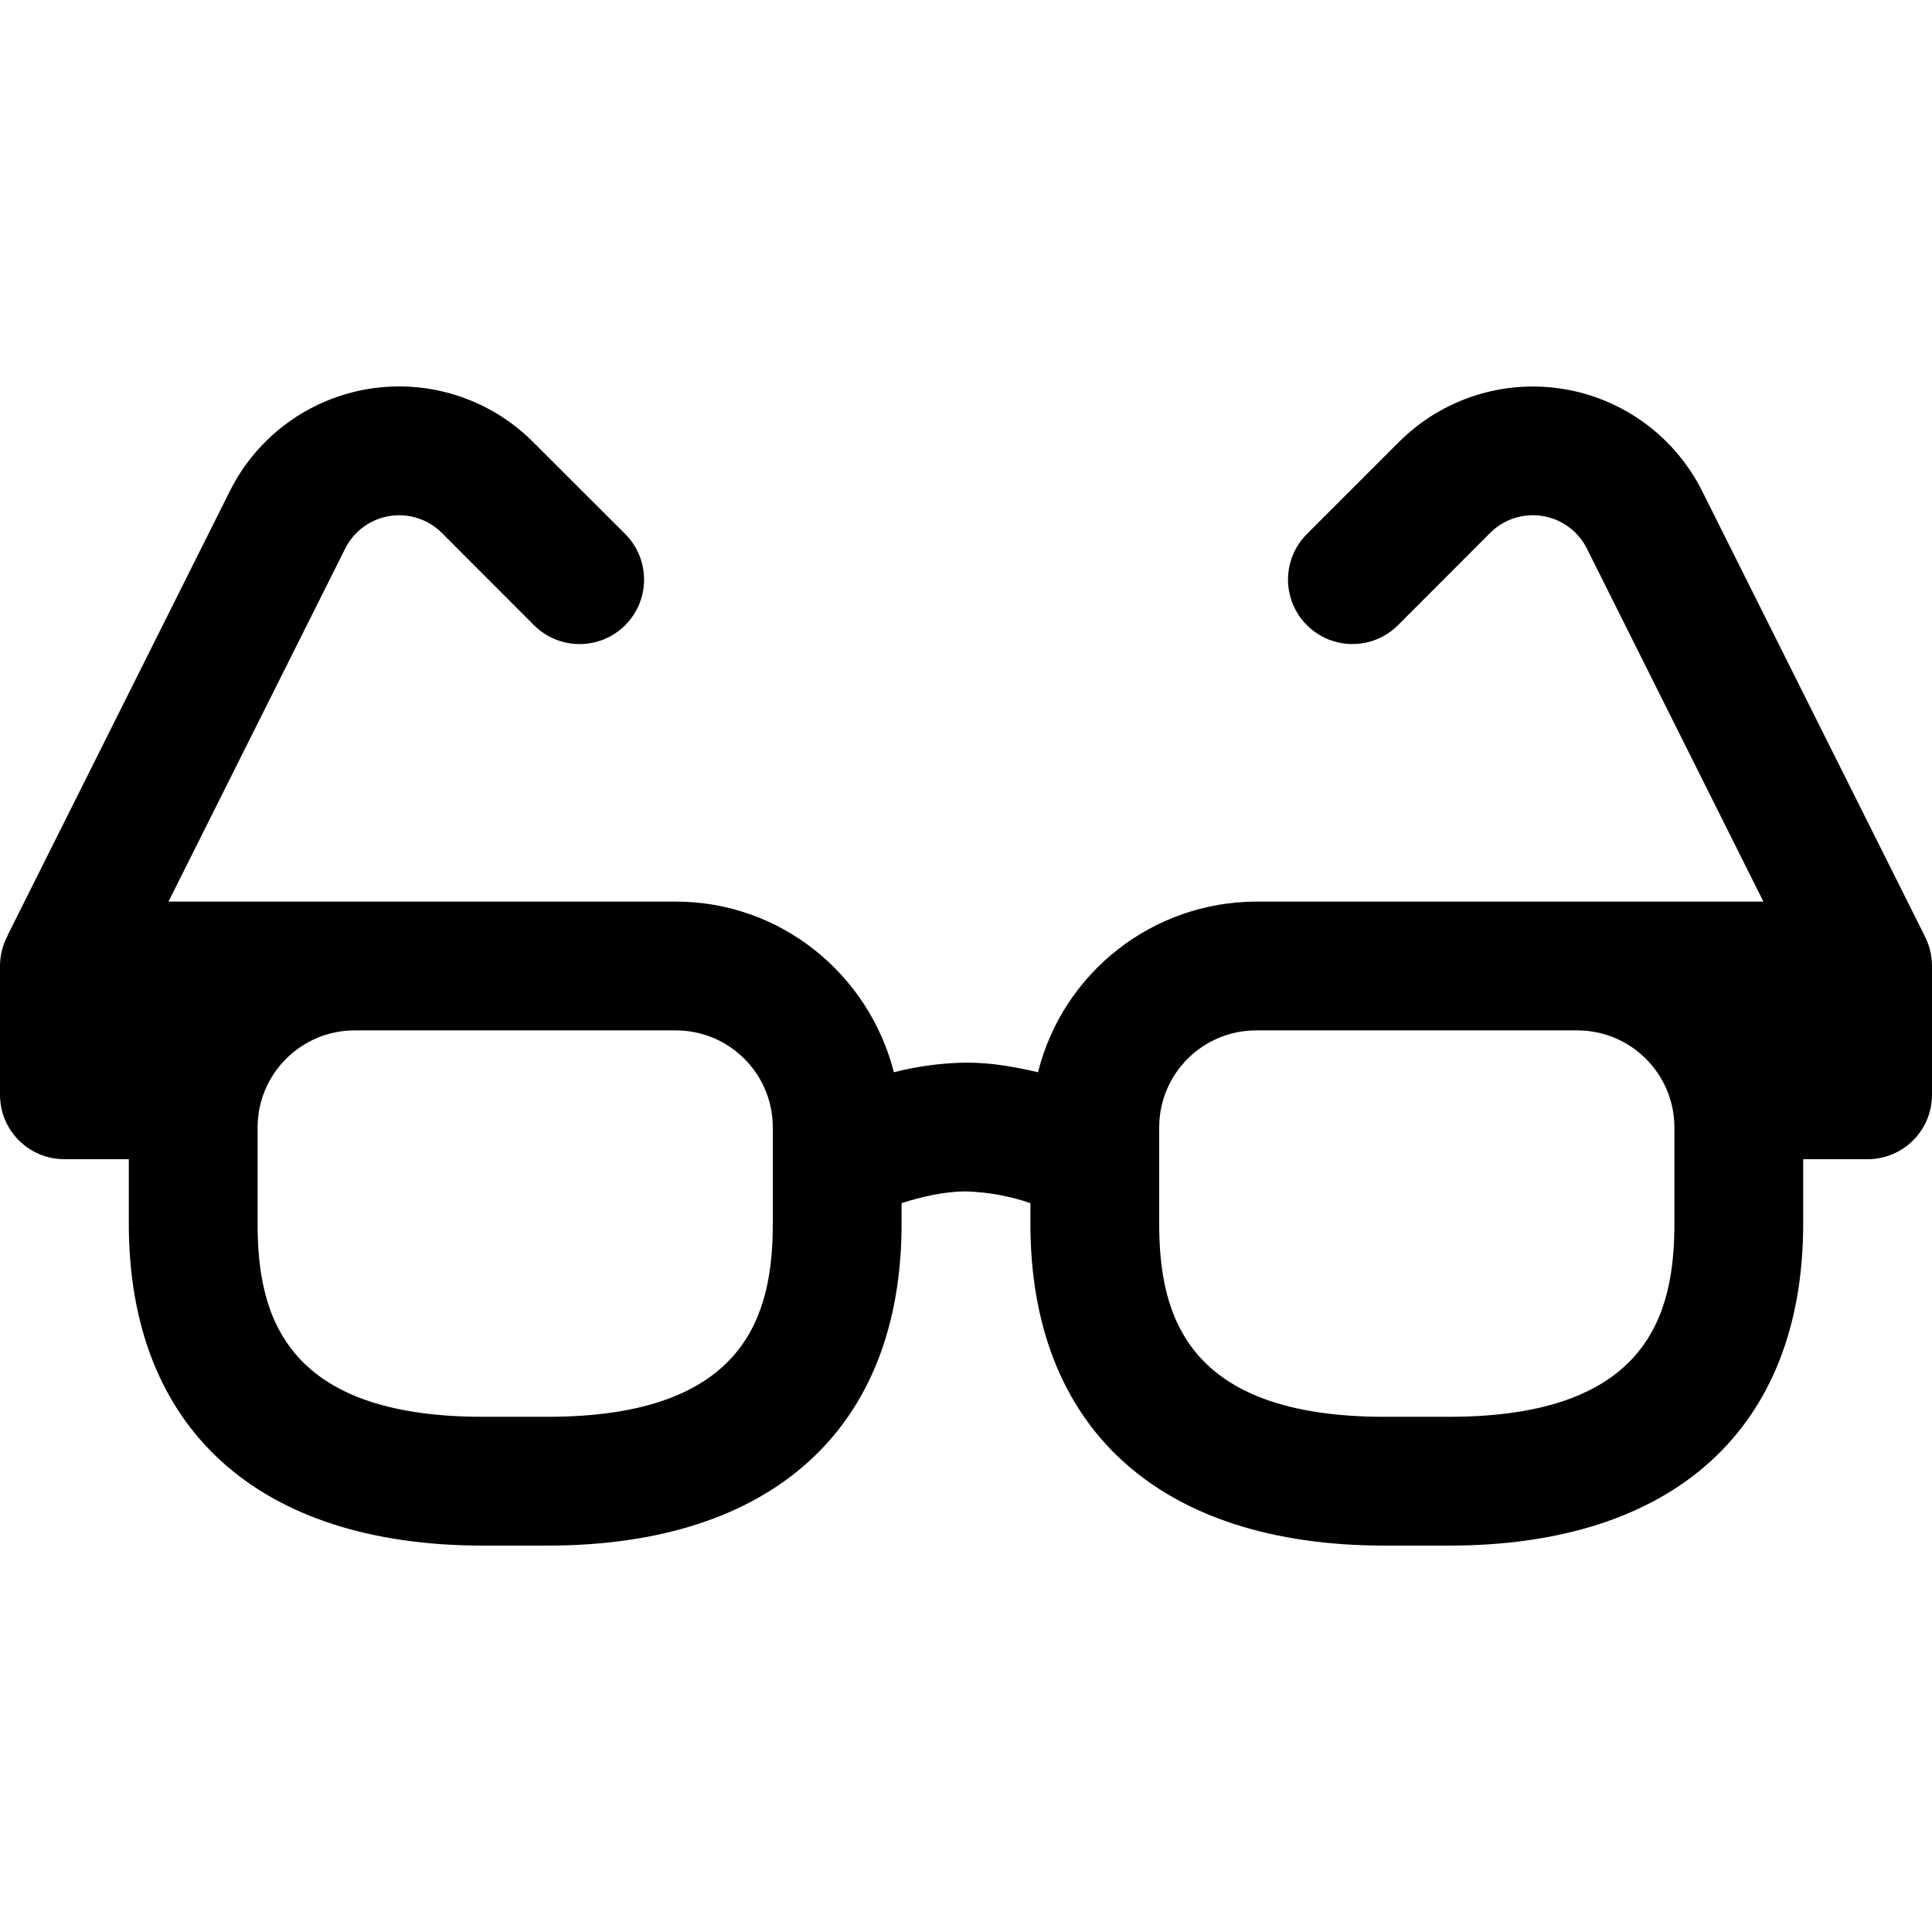
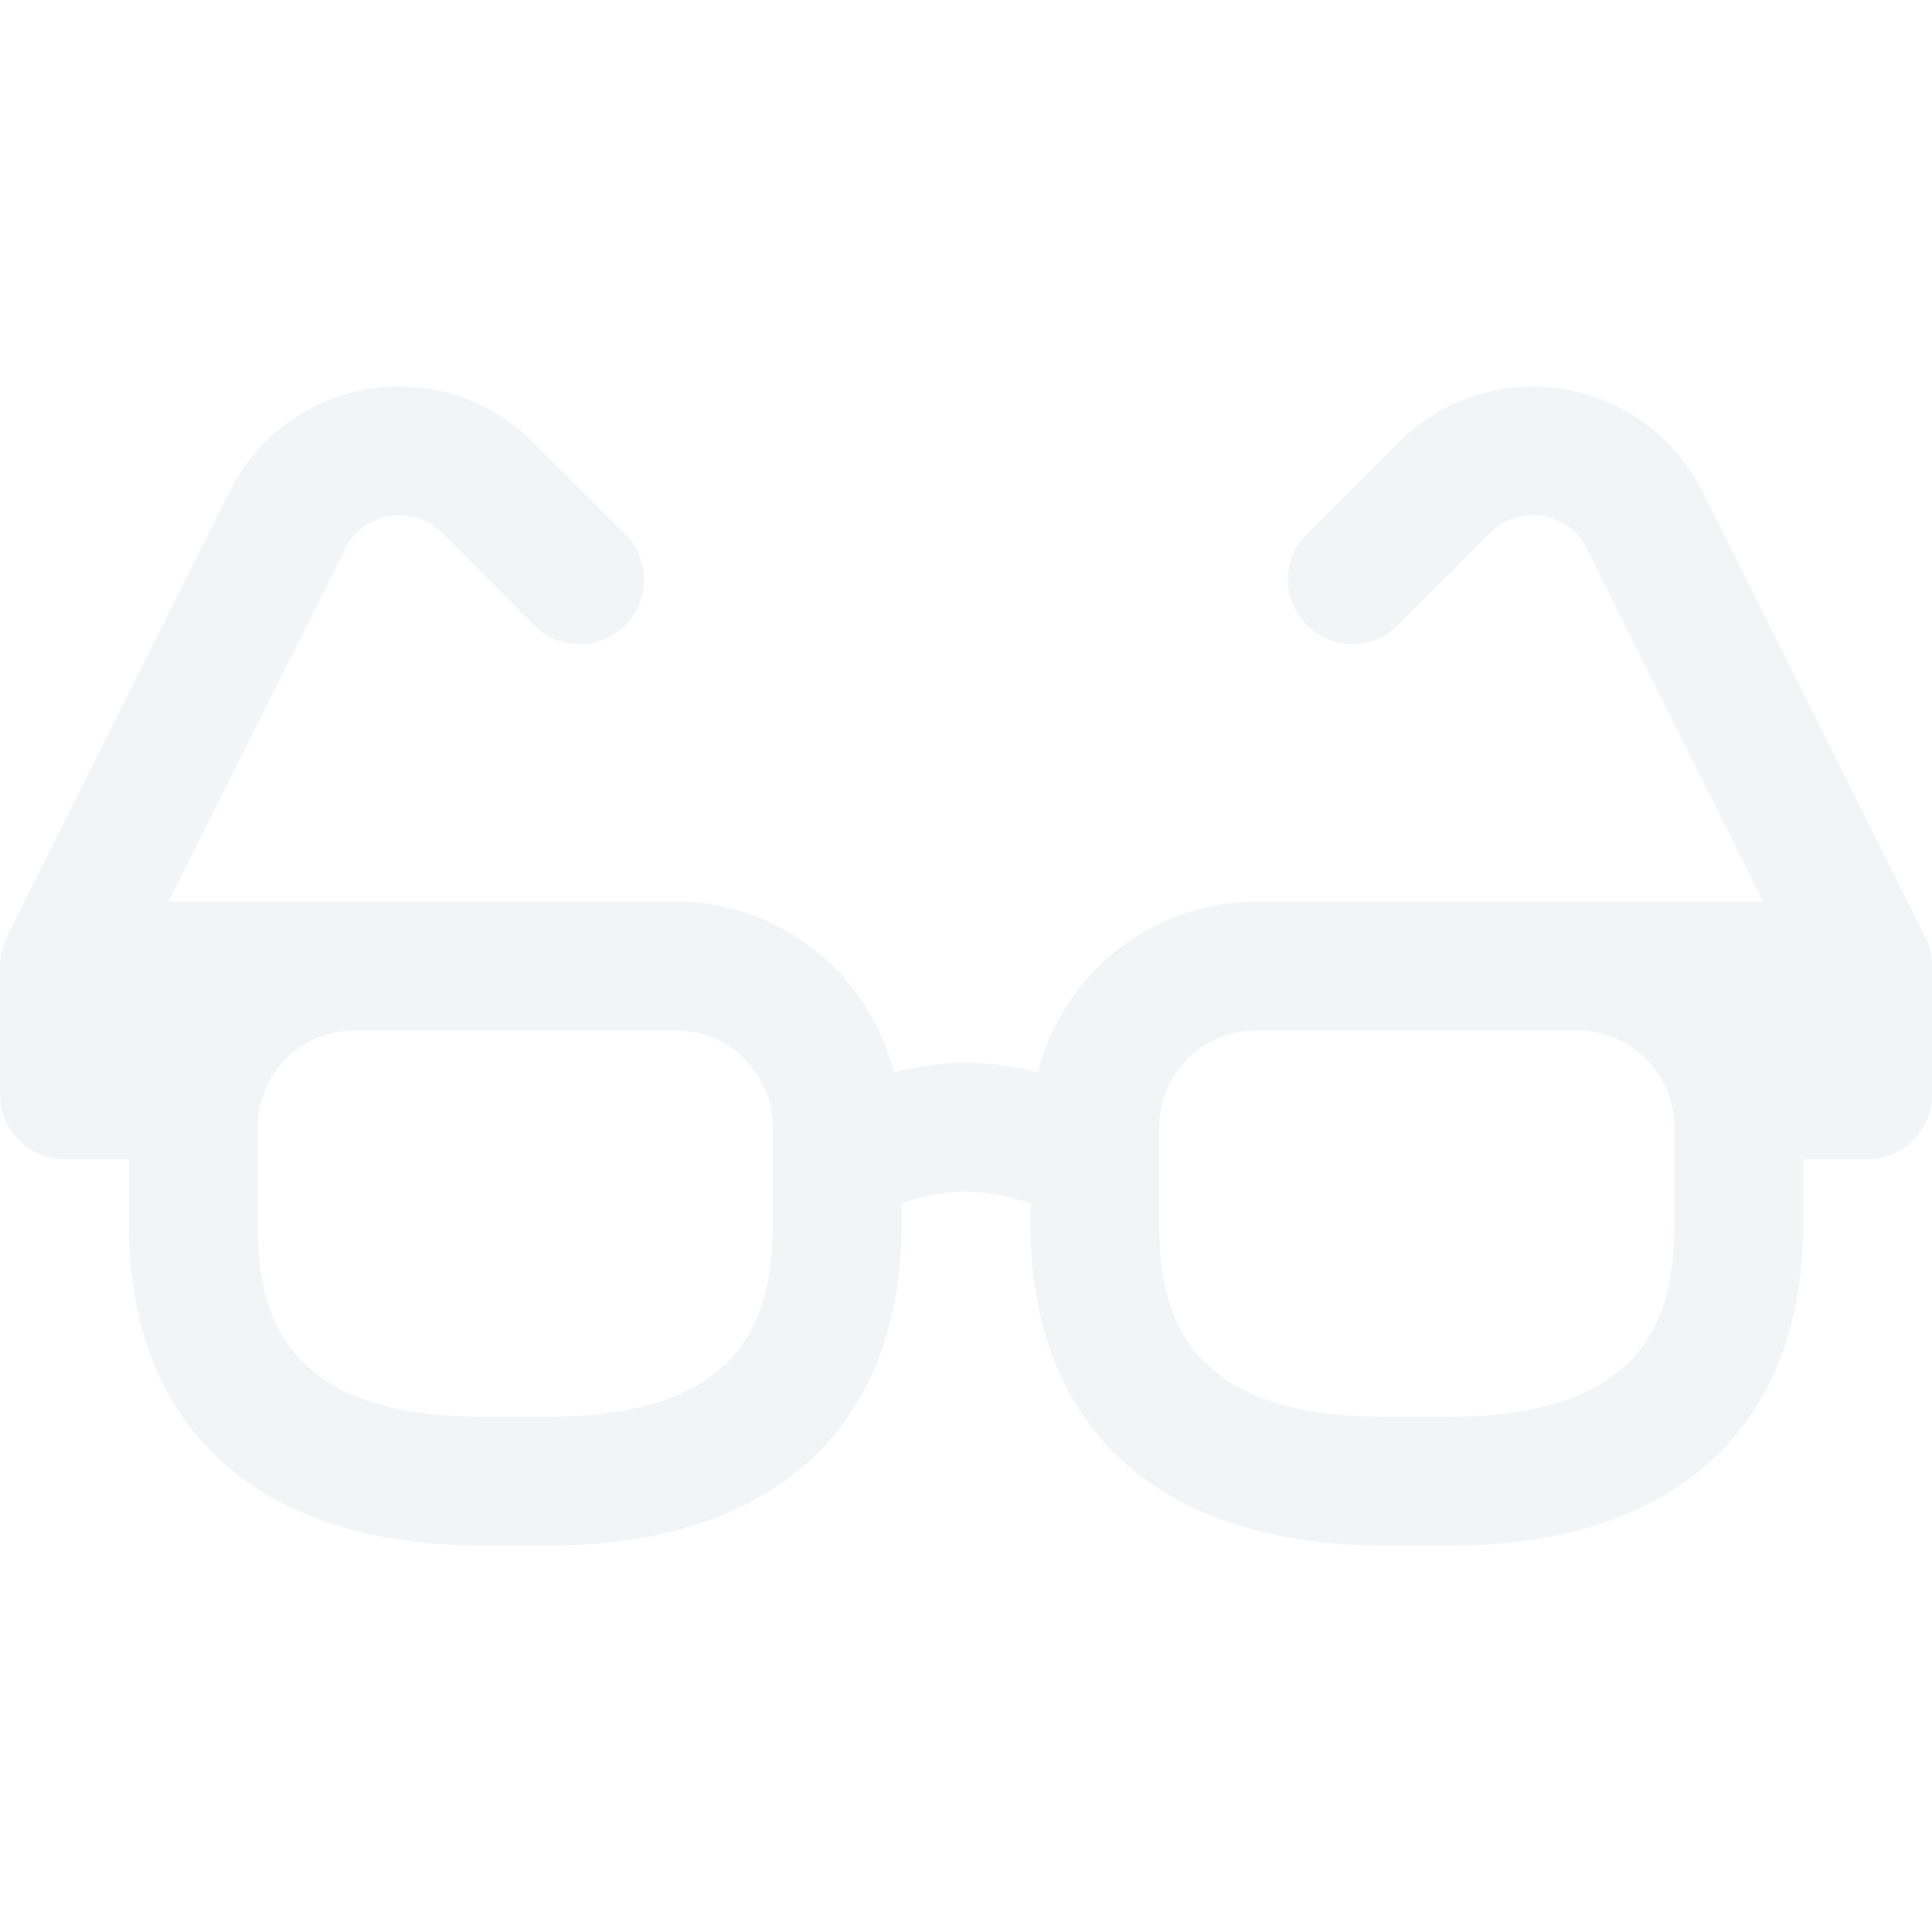
<svg xmlns="http://www.w3.org/2000/svg" width="512" height="512" viewBox="0 0 15 15">
-   <path fill="currentColor" d="M1.785 3.812a1.469 1.469 0 0 1 2.352-.382l.717.716a.5.5 0 1 1-.708.708l-.716-.717a.469.469 0 0 0-.75.122L1.308 7h3.939c.817 0 1.5.566 1.693 1.325a2.41 2.41 0 0 1 .56-.075c.2 0 .385.034.559.075A1.751 1.751 0 0 1 9.752 7h3.939l-1.37-2.74a.469.469 0 0 0-.751-.123l-.716.717a.5.5 0 1 1-.707-.708l.716-.716a1.47 1.47 0 0 1 2.352.382l1.726 3.45v.001c.037.07.059.151.059.237v1a.5.5 0 0 1-.5.5H14v.5c0 1.589-1.002 2.5-2.75 2.5h-.5C9.002 12 8 11.089 8 9.5v-.159a1.709 1.709 0 0 0-.5-.091c-.17 0-.35.043-.5.091V9.5C7 11.089 5.998 12 4.25 12h-.5C2.002 12 1 11.089 1 9.5V9H.5a.5.5 0 0 1-.5-.5v-1a.5.5 0 0 1 .06-.237l-.001-.001l1.726-3.45ZM9.752 8A.753.753 0 0 0 9 8.752V9.5c0 .698.2 1.5 1.75 1.5h.5C12.8 11 13 10.198 13 9.5v-.747A.754.754 0 0 0 12.247 8H9.752Zm-7 0A.754.754 0 0 0 2 8.752V9.5c0 .698.199 1.5 1.75 1.5h.5C5.801 11 6 10.198 6 9.5v-.748A.753.753 0 0 0 5.247 8H2.753Z" />
+   <path fill="#f3f4f6" d="M1.785 3.812a1.469 1.469 0 0 1 2.352-.382l.717.716a.5.5 0 1 1-.708.708l-.716-.717a.469.469 0 0 0-.75.122L1.308 7h3.939c.817 0 1.5.566 1.693 1.325a2.41 2.41 0 0 1 .56-.075c.2 0 .385.034.559.075A1.751 1.751 0 0 1 9.752 7h3.939l-1.37-2.74a.469.469 0 0 0-.751-.123l-.716.717a.5.5 0 1 1-.707-.708l.716-.716a1.47 1.47 0 0 1 2.352.382l1.726 3.45v.001c.037.07.059.151.059.237v1a.5.5 0 0 1-.5.5H14v.5c0 1.589-1.002 2.5-2.75 2.5h-.5C9.002 12 8 11.089 8 9.5v-.159a1.709 1.709 0 0 0-.5-.091c-.17 0-.35.043-.5.091V9.5C7 11.089 5.998 12 4.25 12h-.5C2.002 12 1 11.089 1 9.5V9H.5a.5.5 0 0 1-.5-.5v-1a.5.5 0 0 1 .06-.237l-.001-.001l1.726-3.45ZM9.752 8A.753.753 0 0 0 9 8.752V9.5c0 .698.2 1.5 1.75 1.5h.5C12.8 11 13 10.198 13 9.5v-.747A.754.754 0 0 0 12.247 8H9.752Zm-7 0A.754.754 0 0 0 2 8.752V9.5c0 .698.199 1.5 1.75 1.5h.5C5.801 11 6 10.198 6 9.5v-.748A.753.753 0 0 0 5.247 8H2.753Z" />
</svg>
